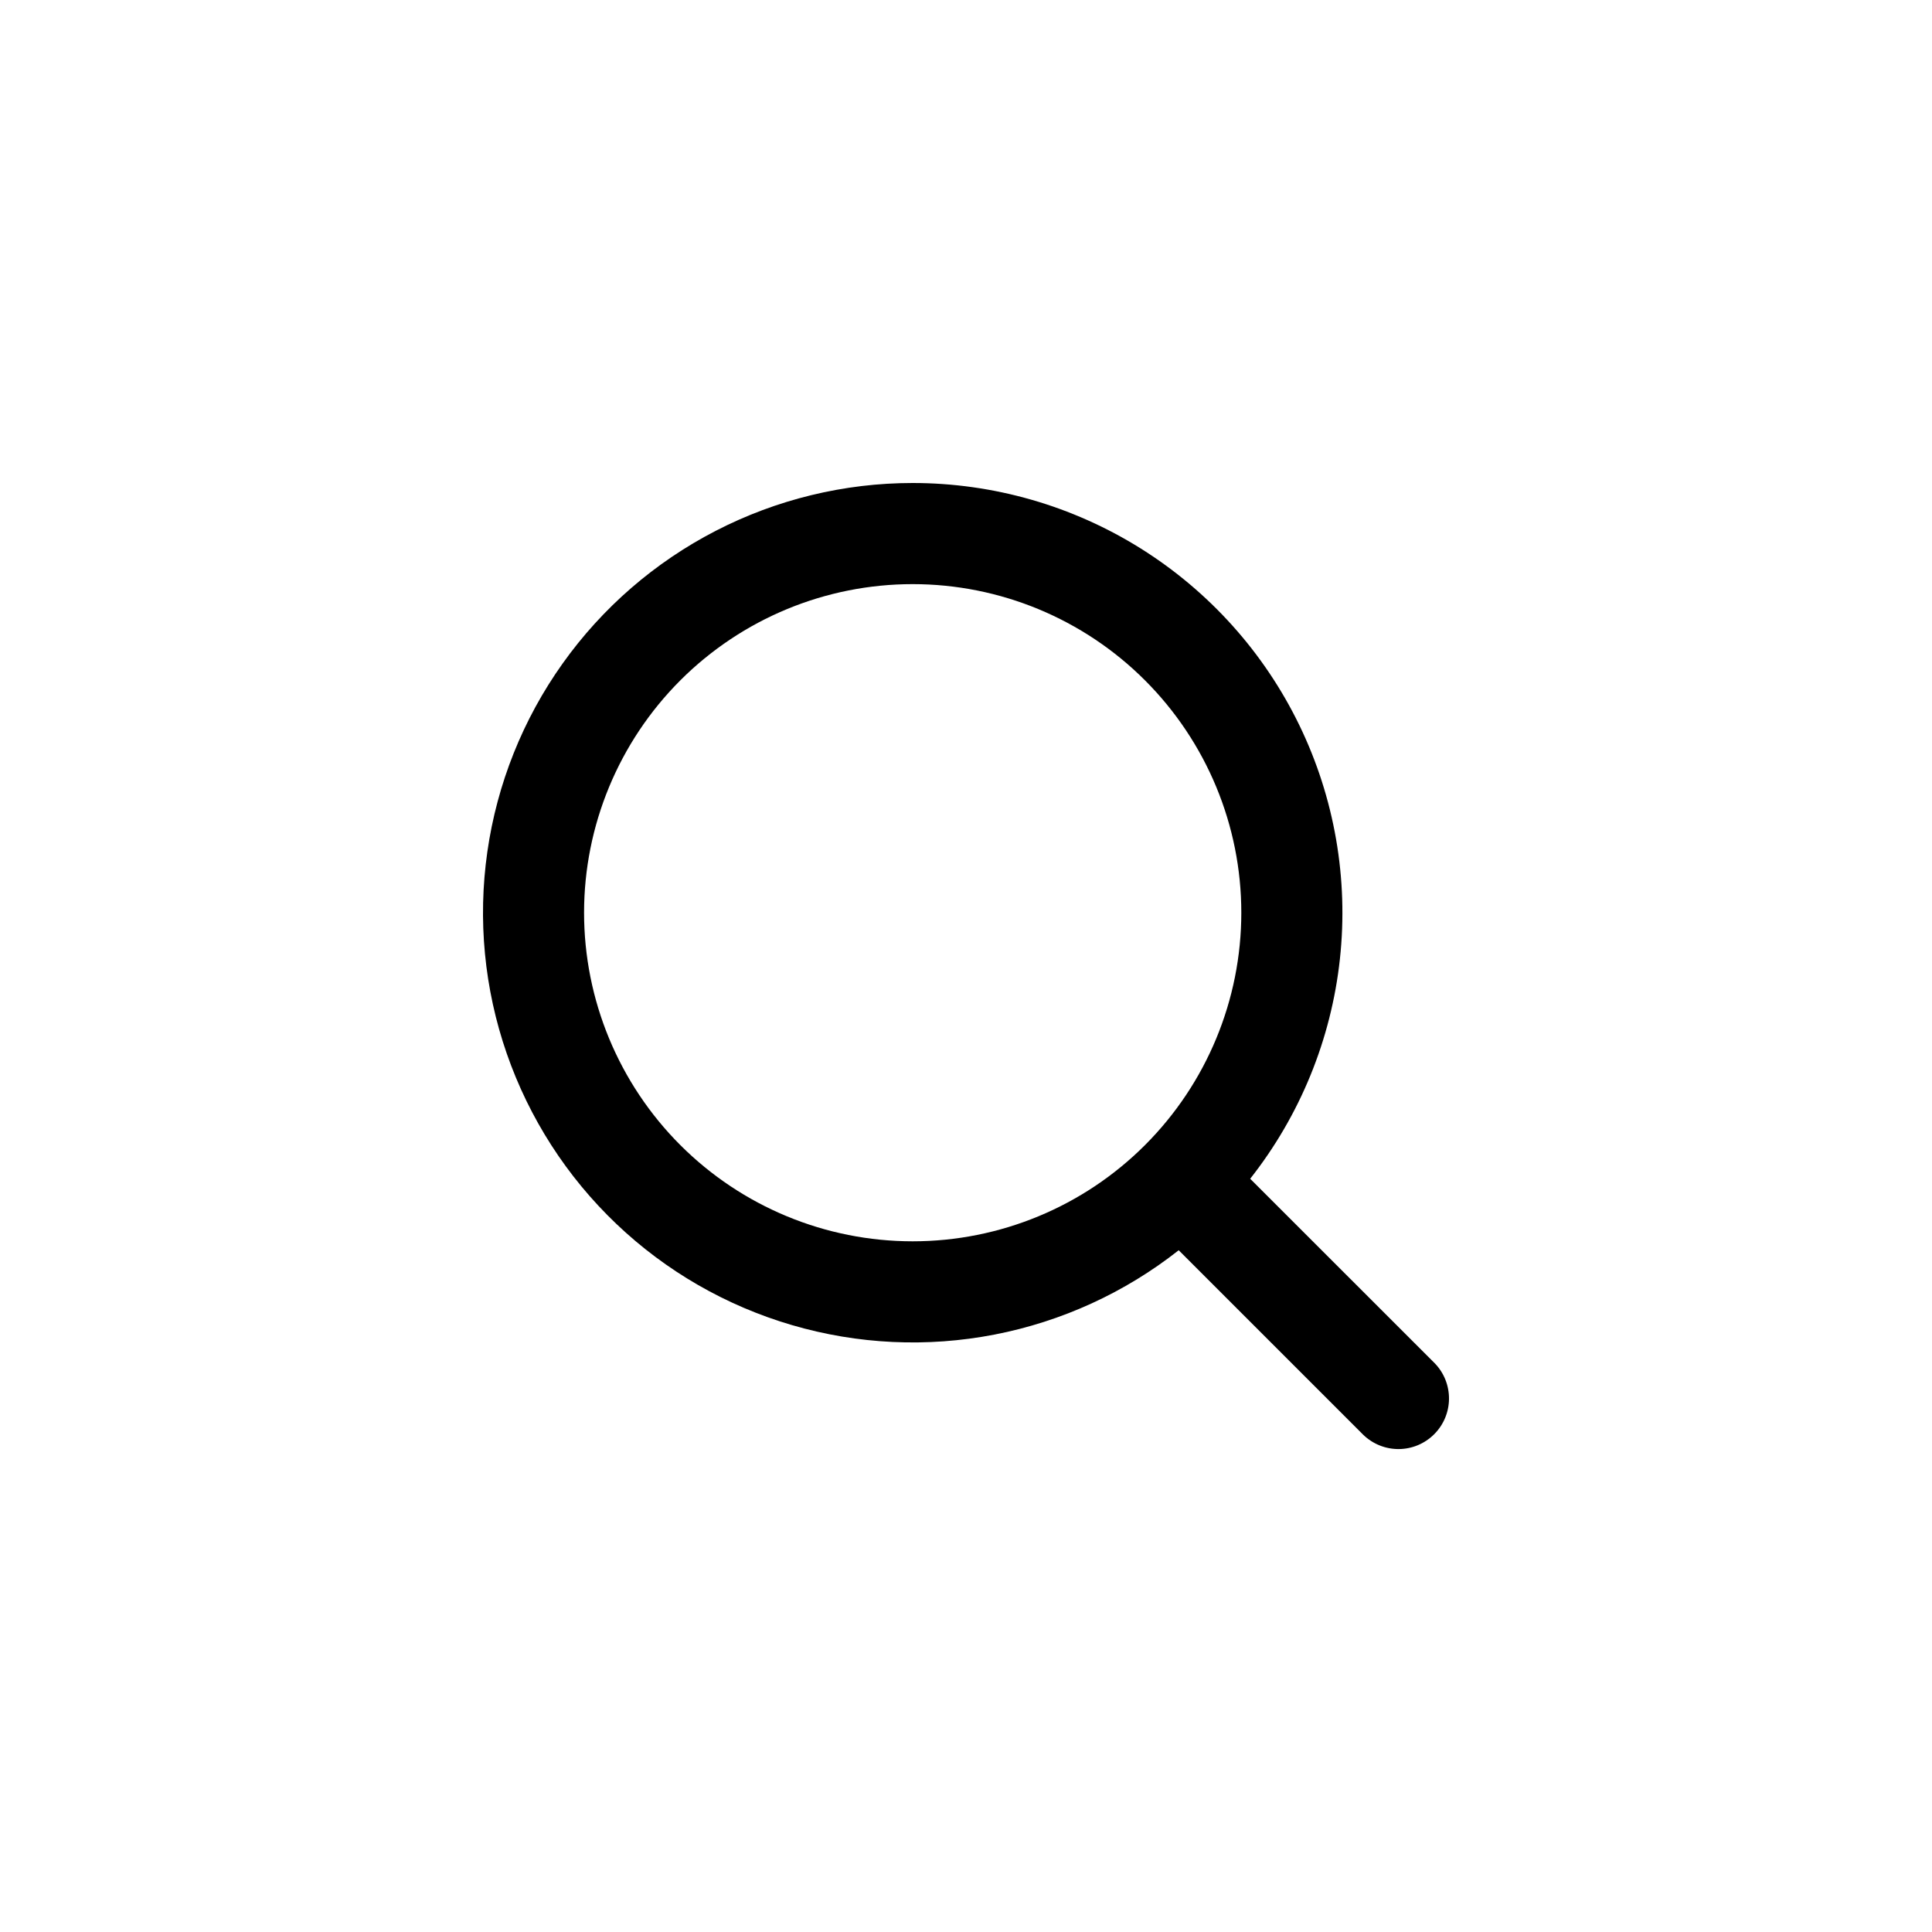
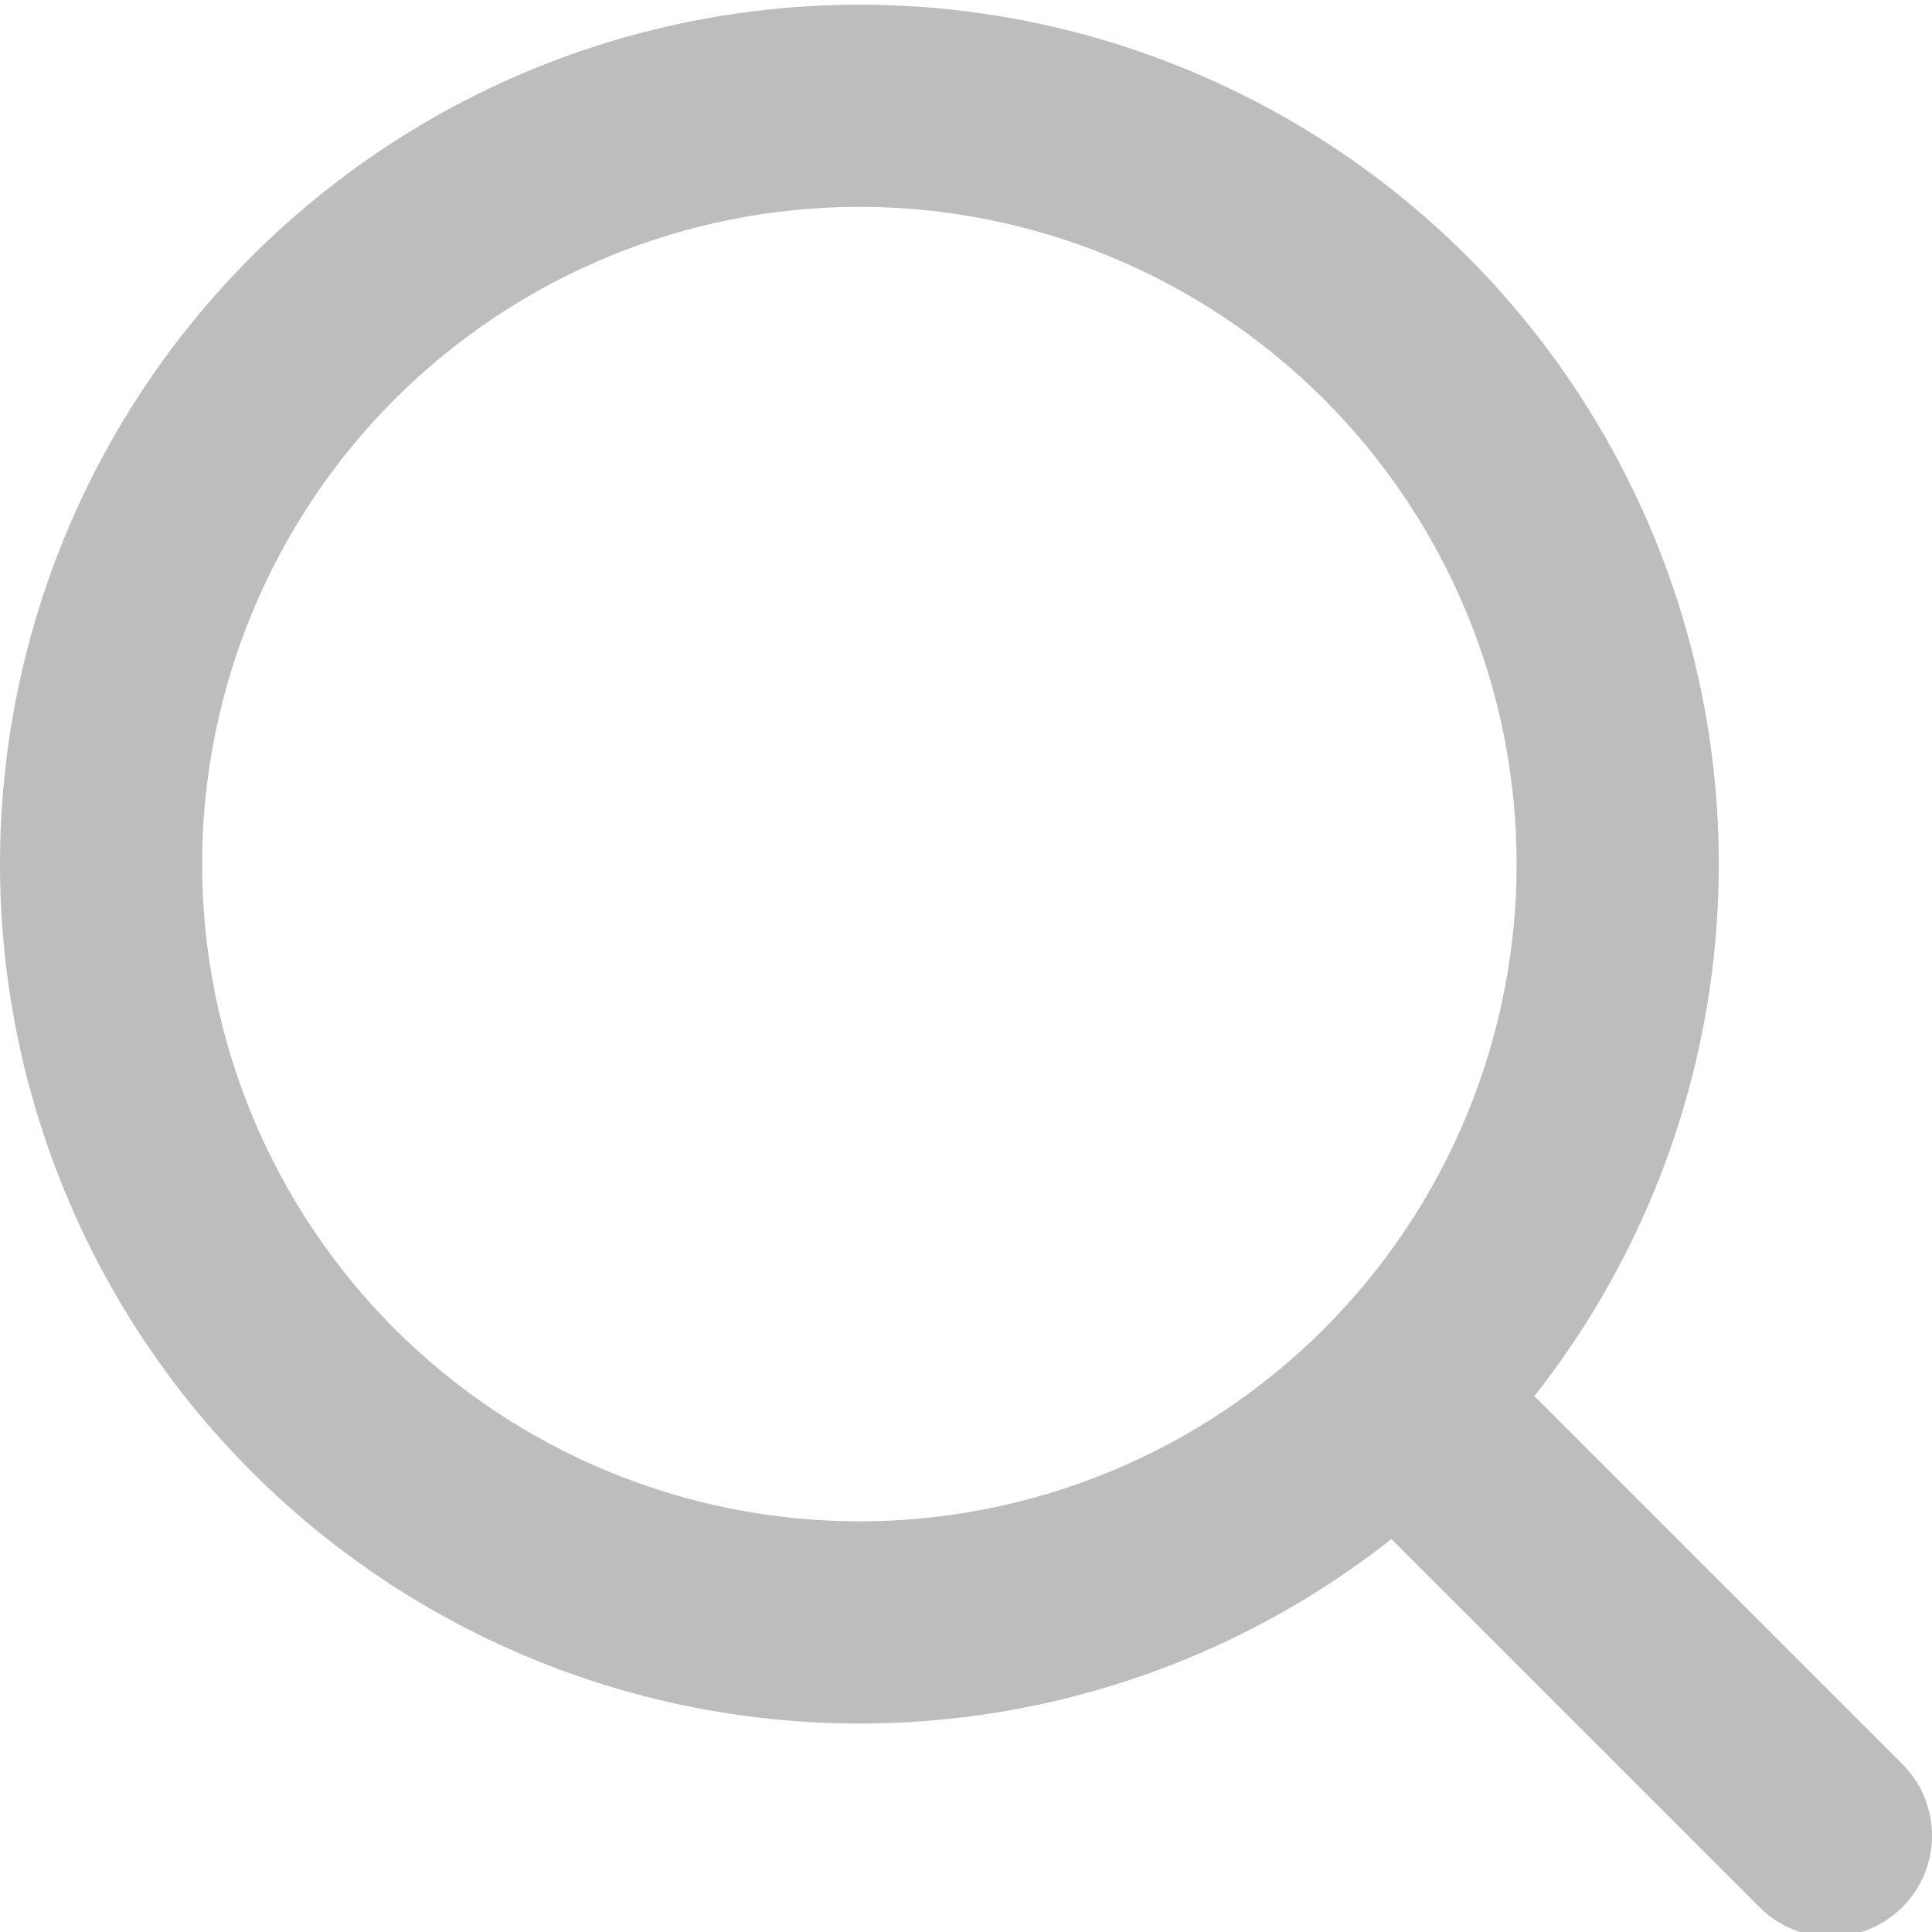
- <svg xmlns="http://www.w3.org/2000/svg" viewBox="0 0 32 32" fill="currentColor">
-   <path fill-rule="evenodd" clip-rule="evenodd" d="M15.117 8C13.982 8 12.863 8.272 11.855 8.792C10.846 9.312 9.976 10.066 9.318 10.991C8.66 11.915 8.233 12.984 8.072 14.108C7.911 15.231 8.021 16.377 8.393 17.449C8.765 18.521 9.387 19.489 10.209 20.272C11.031 21.055 12.028 21.629 13.118 21.948C14.207 22.267 15.357 22.321 16.471 22.105C17.585 21.889 18.632 21.41 19.523 20.708L22.581 23.766C22.739 23.918 22.95 24.003 23.17 24.001C23.39 23.999 23.599 23.911 23.755 23.755C23.91 23.6 23.998 23.39 24 23.171C24.002 22.951 23.918 22.739 23.765 22.581L20.707 19.524C21.534 18.474 22.049 17.213 22.193 15.884C22.337 14.556 22.104 13.213 21.521 12.011C20.938 10.809 20.028 9.795 18.895 9.085C17.763 8.376 16.453 8 15.117 8ZM9.674 15.117C9.674 13.674 10.248 12.29 11.268 11.269C12.289 10.248 13.673 9.675 15.117 9.675C16.56 9.675 17.945 10.248 18.965 11.269C19.986 12.29 20.56 13.674 20.56 15.117C20.56 16.561 19.986 17.945 18.965 18.966C17.945 19.987 16.56 20.56 15.117 20.56C13.673 20.56 12.289 19.987 11.268 18.966C10.248 17.945 9.674 16.561 9.674 15.117Z" fill="currentColor" />
+ <svg xmlns="http://www.w3.org/2000/svg" viewBox="0 0 16 16" fill="currentColor">
+   <path fill-rule="evenodd" clip-rule="evenodd" d="M7.117 0.039C5.982 0.039 4.863 0.31 3.855 0.83C2.846 1.351 1.976 2.105 1.318 3.029C0.66 3.954 0.233 5.023 0.072 6.146C-0.089 7.27 0.021 8.415 0.393 9.488C0.765 10.56 1.387 11.528 2.209 12.31C3.031 13.093 4.028 13.668 5.118 13.987C6.207 14.306 7.357 14.359 8.471 14.144C9.585 13.928 10.632 13.449 11.523 12.746L14.581 15.804C14.739 15.957 14.95 16.041 15.17 16.039C15.389 16.037 15.6 15.949 15.755 15.794C15.91 15.639 15.998 15.429 16 15.209C16.002 14.99 15.918 14.778 15.765 14.62L12.707 11.562C13.534 10.513 14.049 9.251 14.193 7.923C14.337 6.594 14.104 5.252 13.521 4.05C12.938 2.847 12.028 1.833 10.895 1.124C9.763 0.415 8.453 0.038 7.117 0.039ZM1.674 7.156C1.674 5.713 2.248 4.328 3.268 3.307C4.289 2.287 5.673 1.713 7.117 1.713C8.56 1.713 9.945 2.287 10.965 3.307C11.986 4.328 12.56 5.713 12.56 7.156C12.56 8.6 11.986 9.984 10.965 11.005C9.945 12.025 8.56 12.599 7.117 12.599C5.673 12.599 4.289 12.025 3.268 11.005C2.248 9.984 1.674 8.6 1.674 7.156Z" fill="#BDBDBD" />
</svg>
